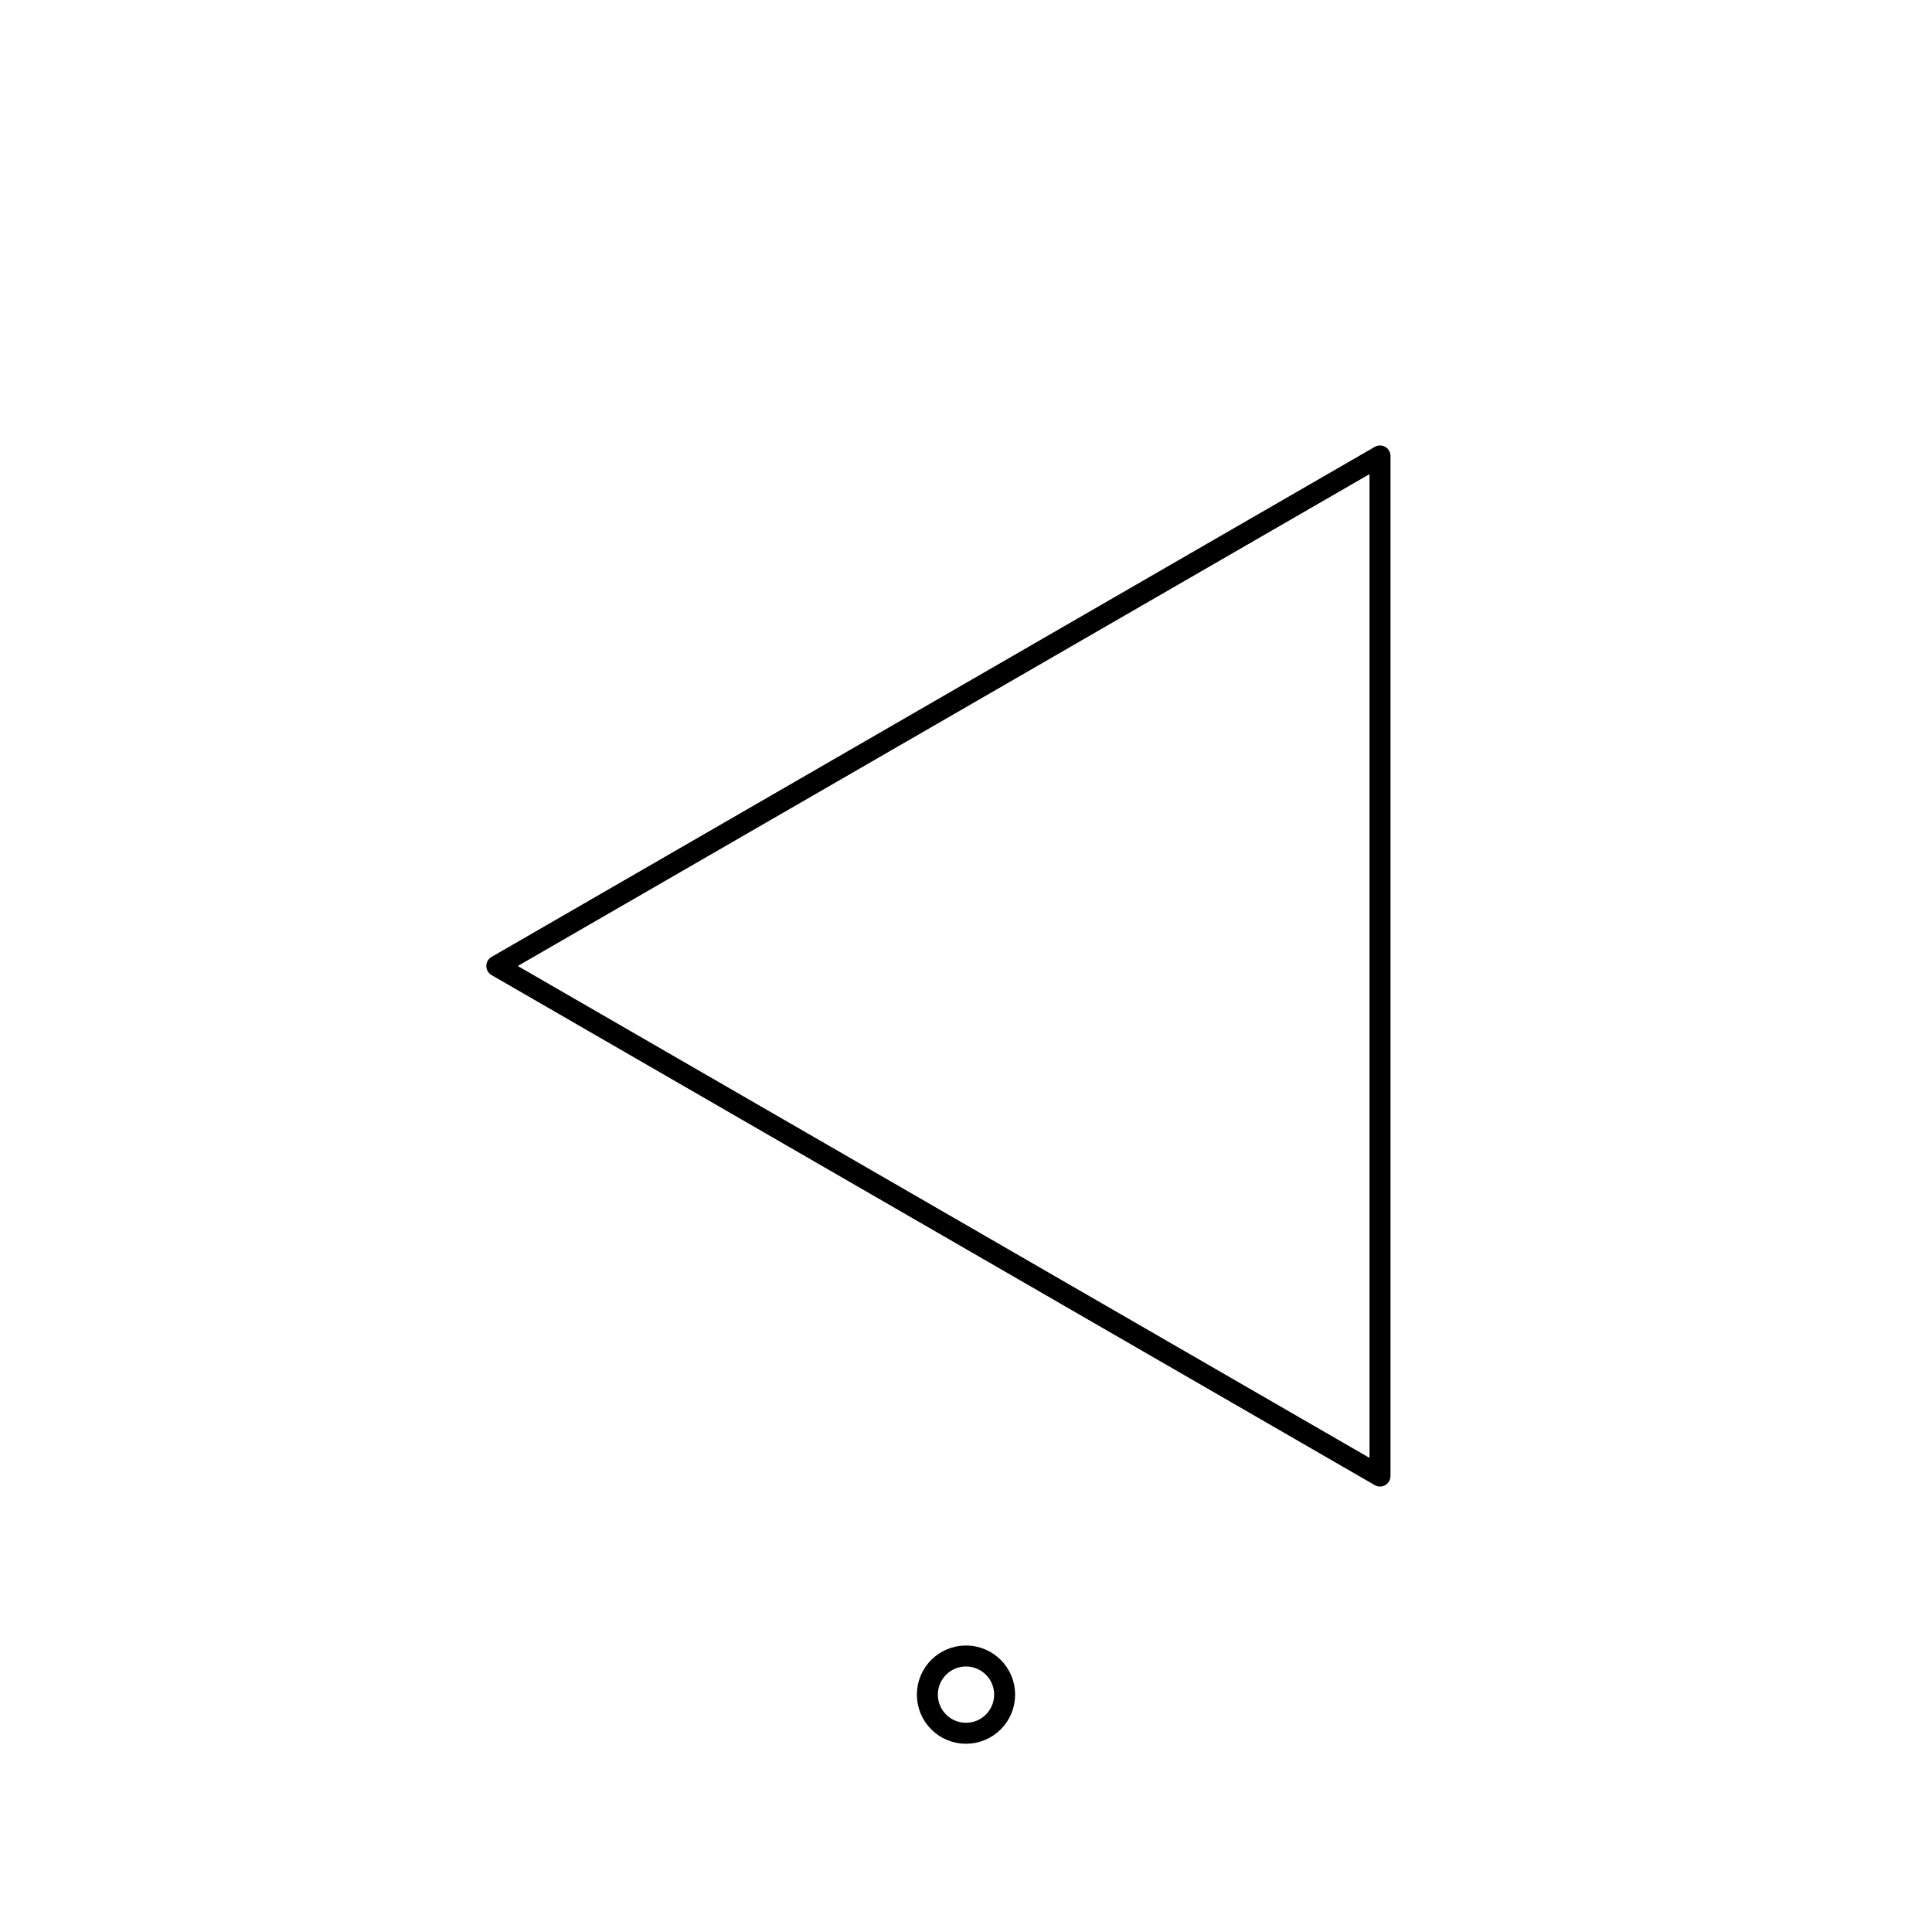
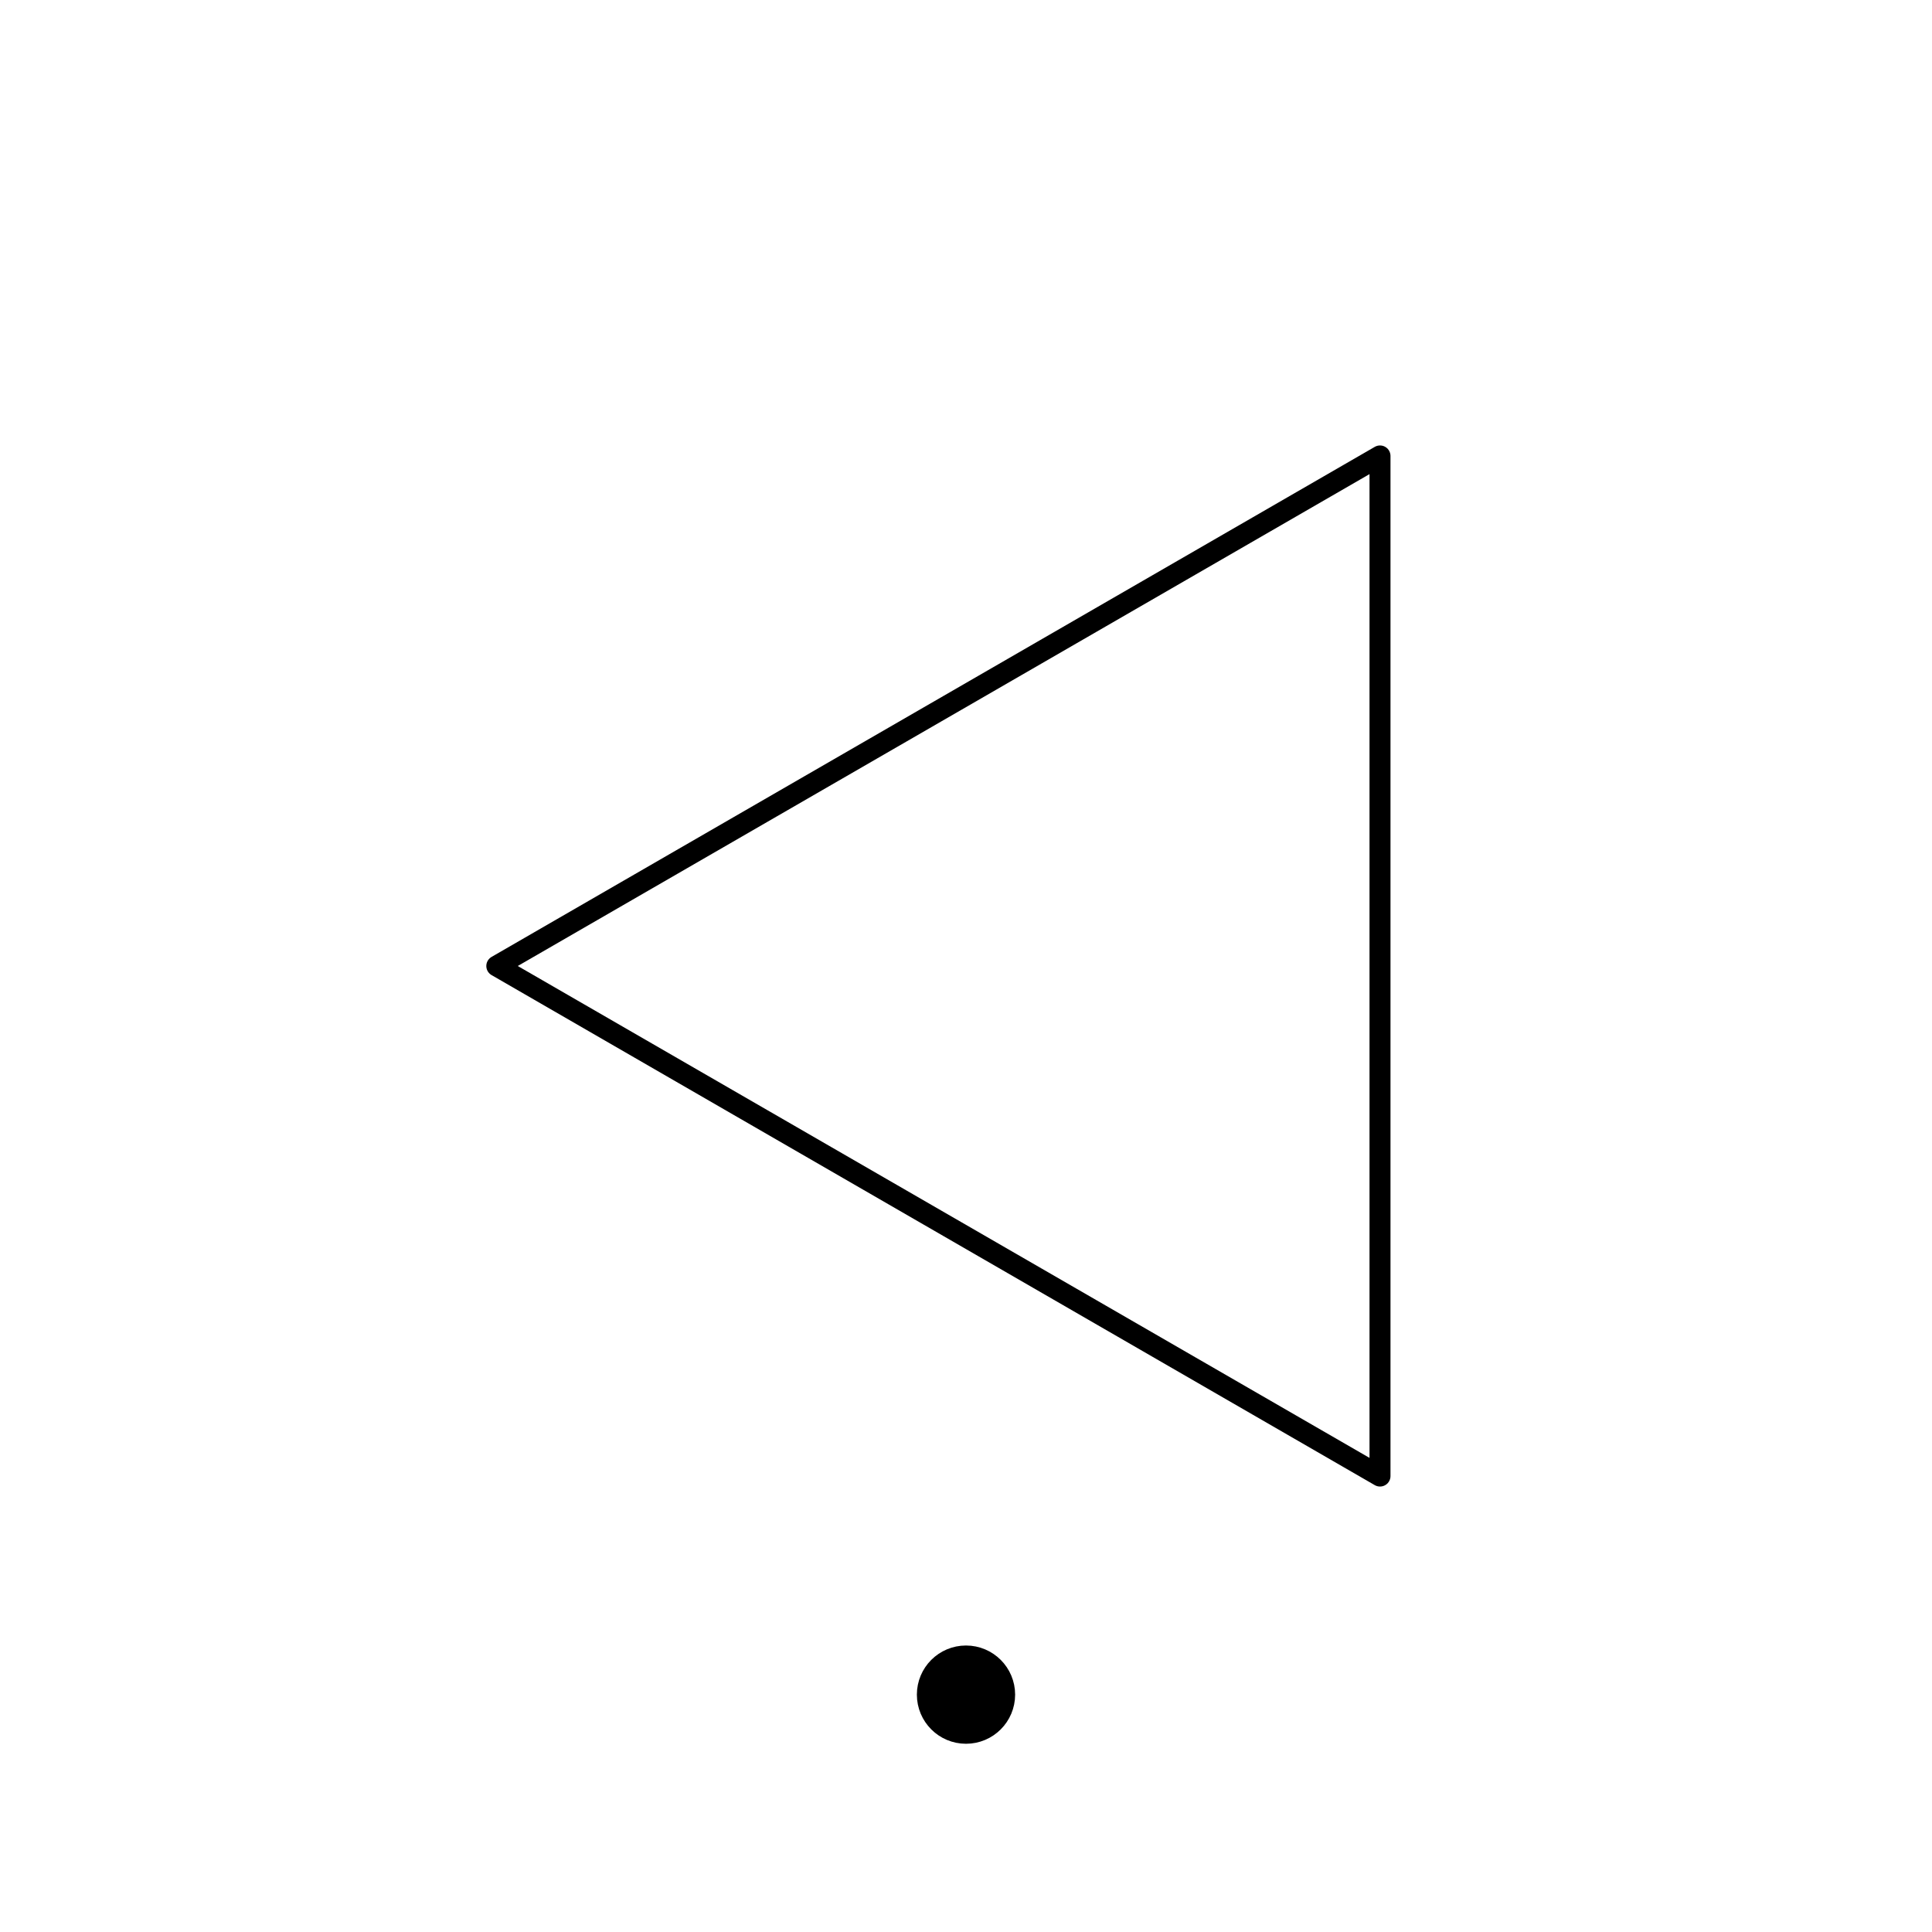
<svg xmlns="http://www.w3.org/2000/svg" preserveAspectRatio="none" id="eoQnFlLb87c1" viewBox="0 0 350 350" shape-rendering="geometricPrecision" text-rendering="geometricPrecision">
  <polygon stroke-linecap="round" stroke-linejoin="round" points="90,175 250,267.4 250,82.6" fill="transparent" stroke="black" stroke-width="3.8" vector-effect="non-scaling-stroke" />
-   <circle cx="175" cy="307" r="7" fill="transparent" stroke="black" stroke-width="3.8" vector-effect="non-scaling-stroke" />
+   <circle cx="175" cy="307" r="7" fill="black" stroke="black" stroke-width="3.8" vector-effect="non-scaling-stroke" />
</svg>
